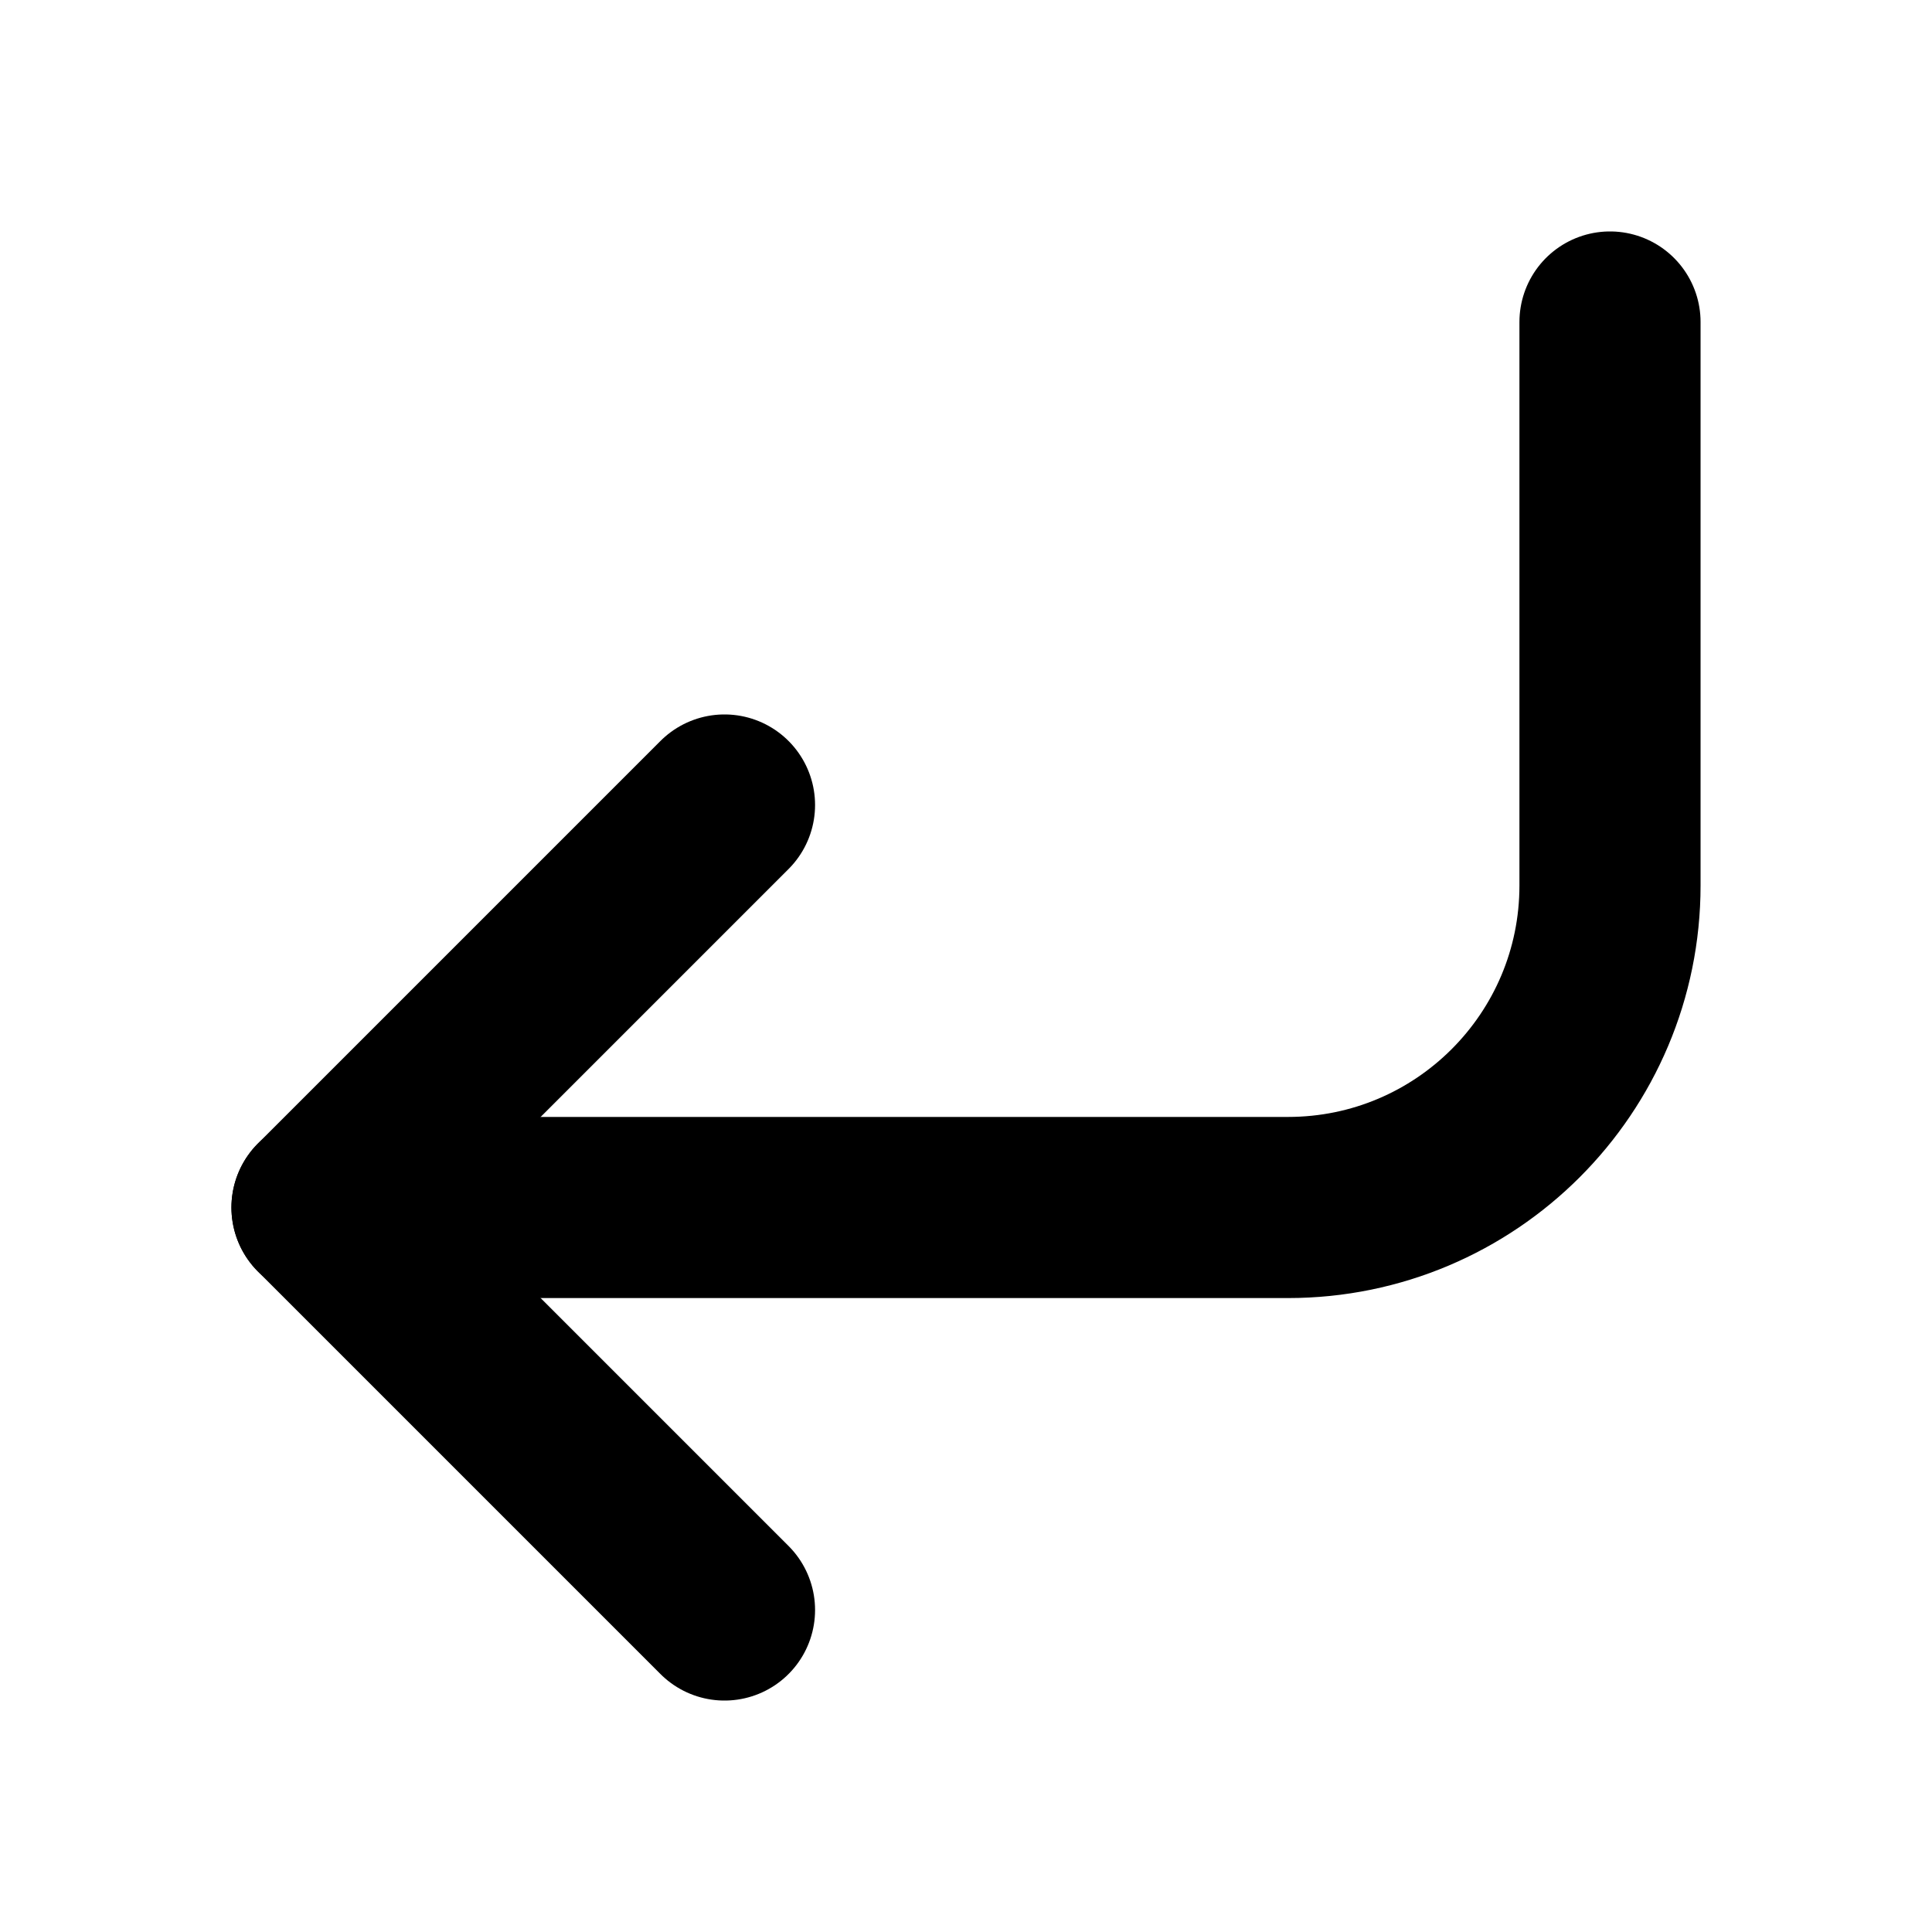
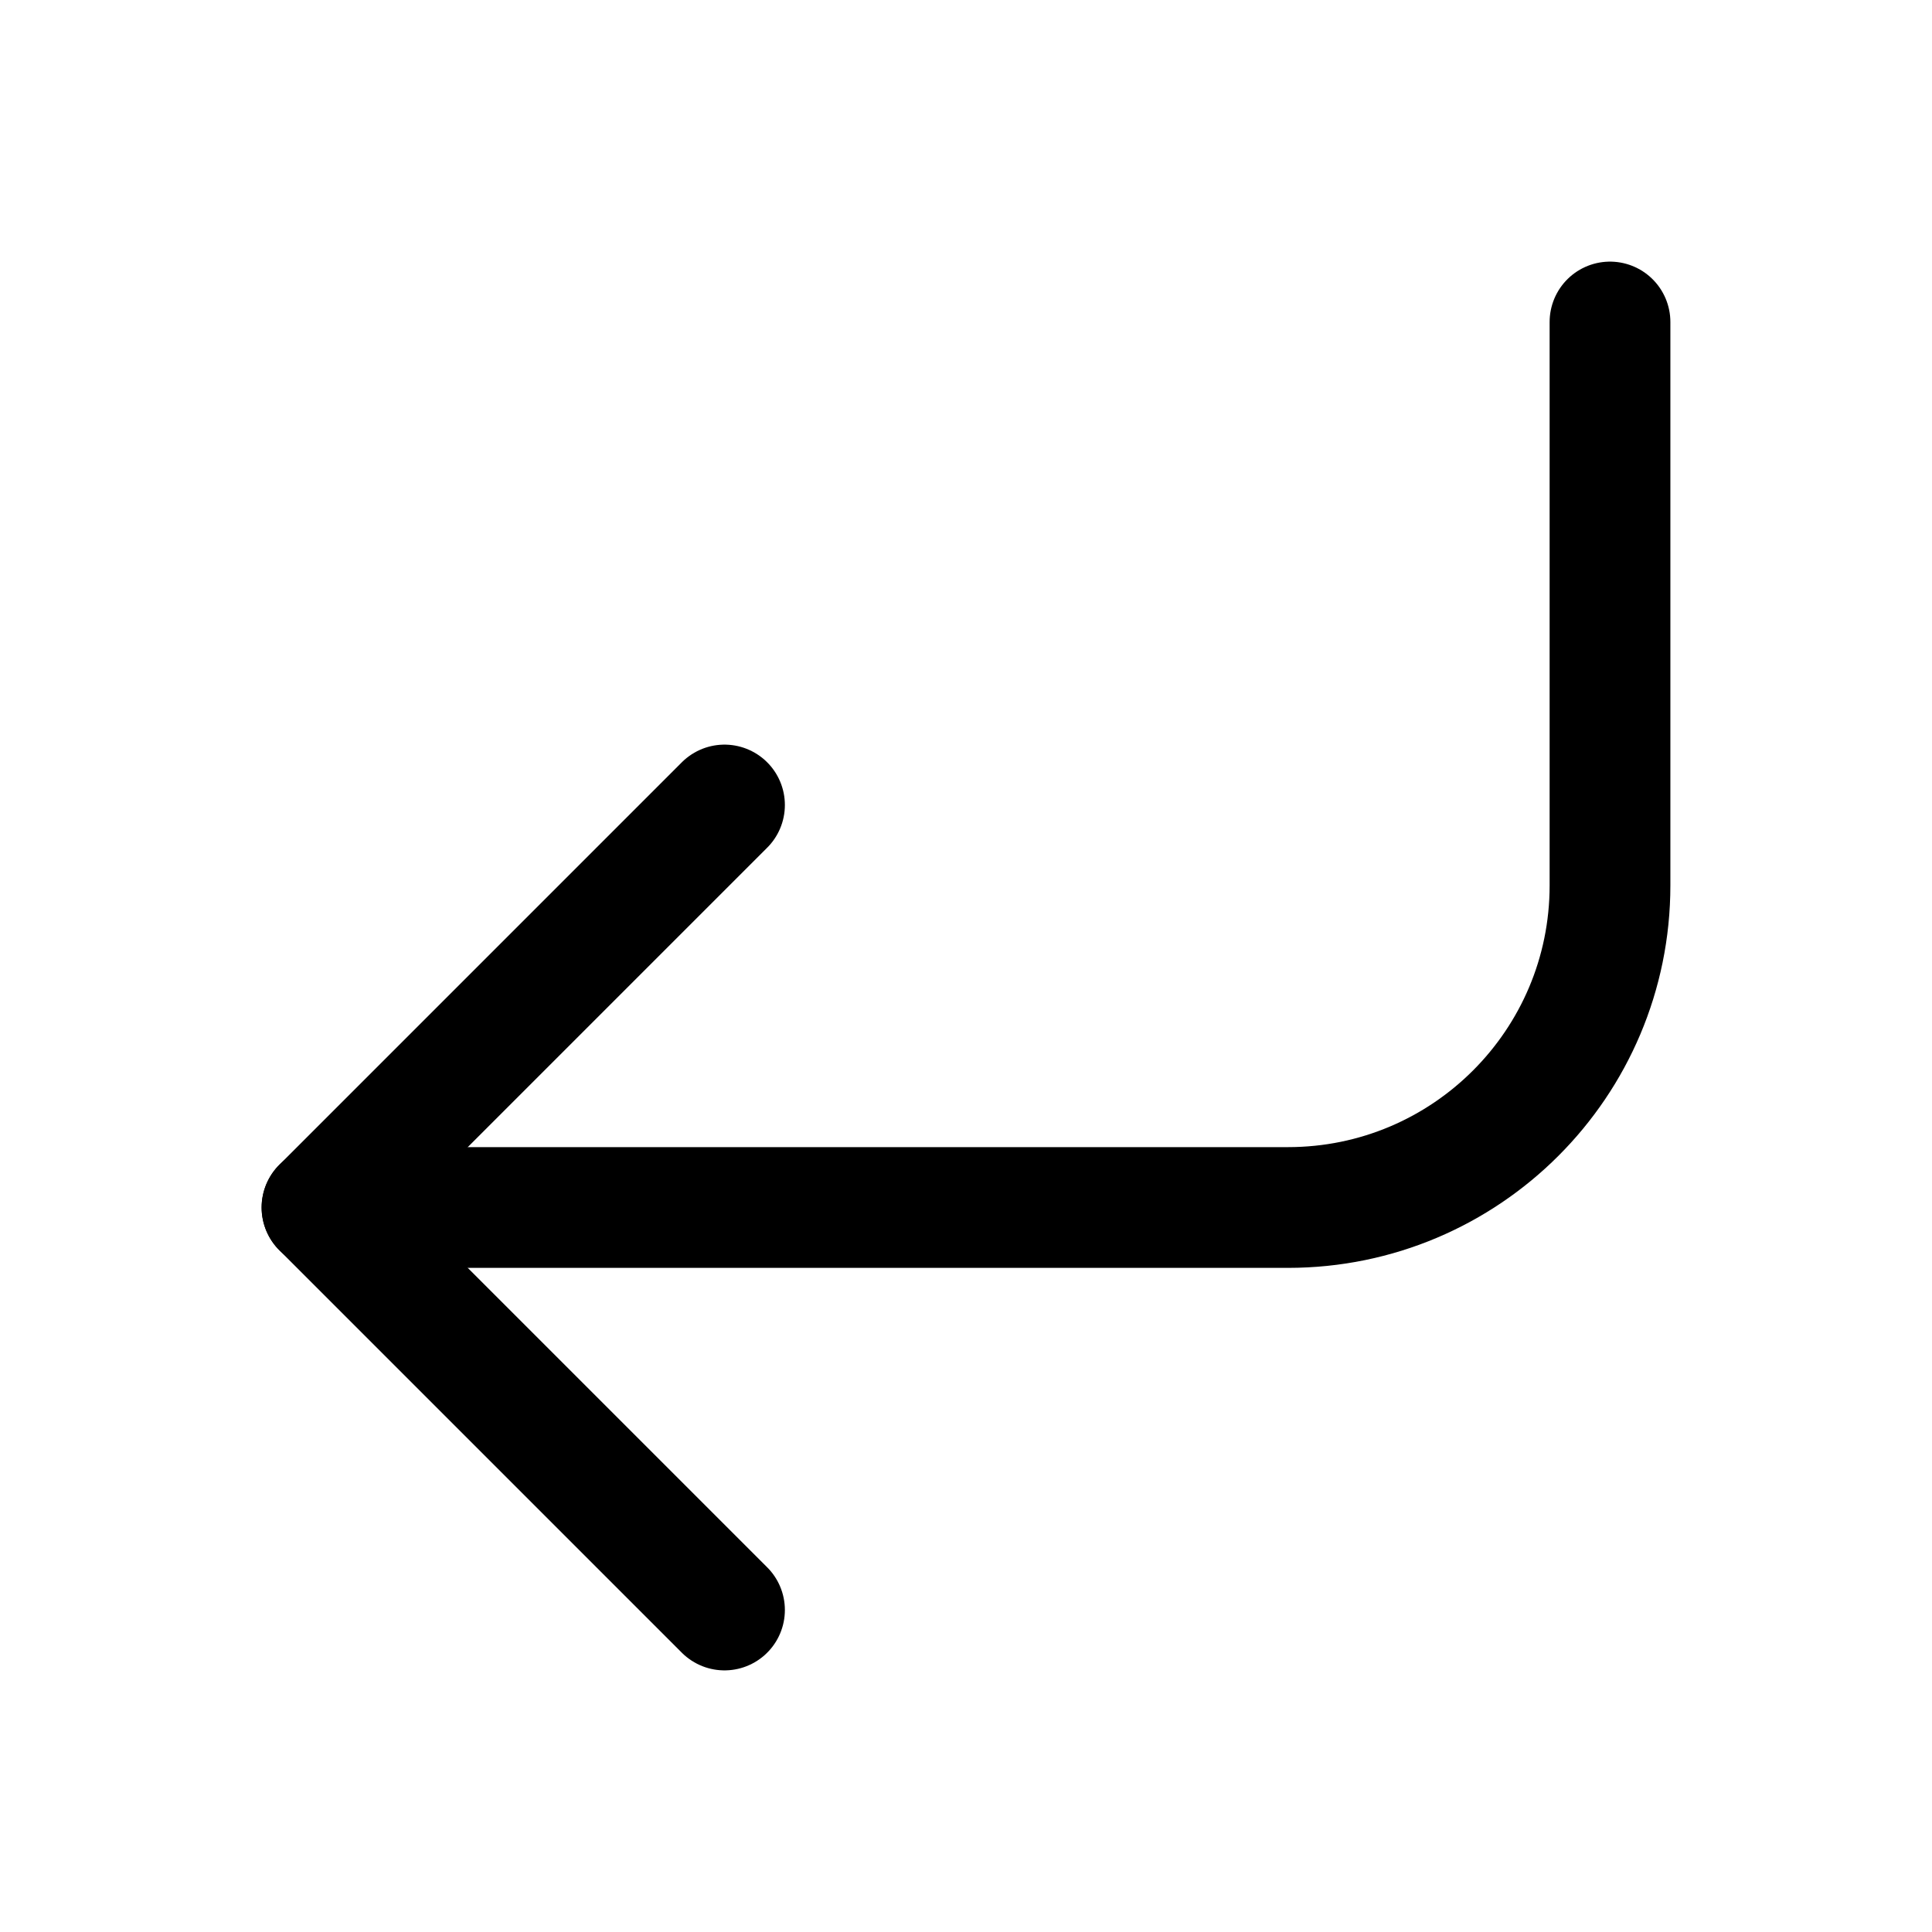
- <svg xmlns="http://www.w3.org/2000/svg" viewBox="0 0 24 24" fill="none" stroke="currentColor" stroke-width="2.25" stroke-linecap="round" stroke-linejoin="round">
+ <svg xmlns="http://www.w3.org/2000/svg" viewBox="0 0 24 24" fill="none" stroke="currentColor" stroke-width="1.5" stroke-linecap="round" stroke-linejoin="round">
  <path d="M9 10 4 15l5 5" />
  <path d="M20 4v7a4 4 0 0 1-4 4H4" />
</svg>
